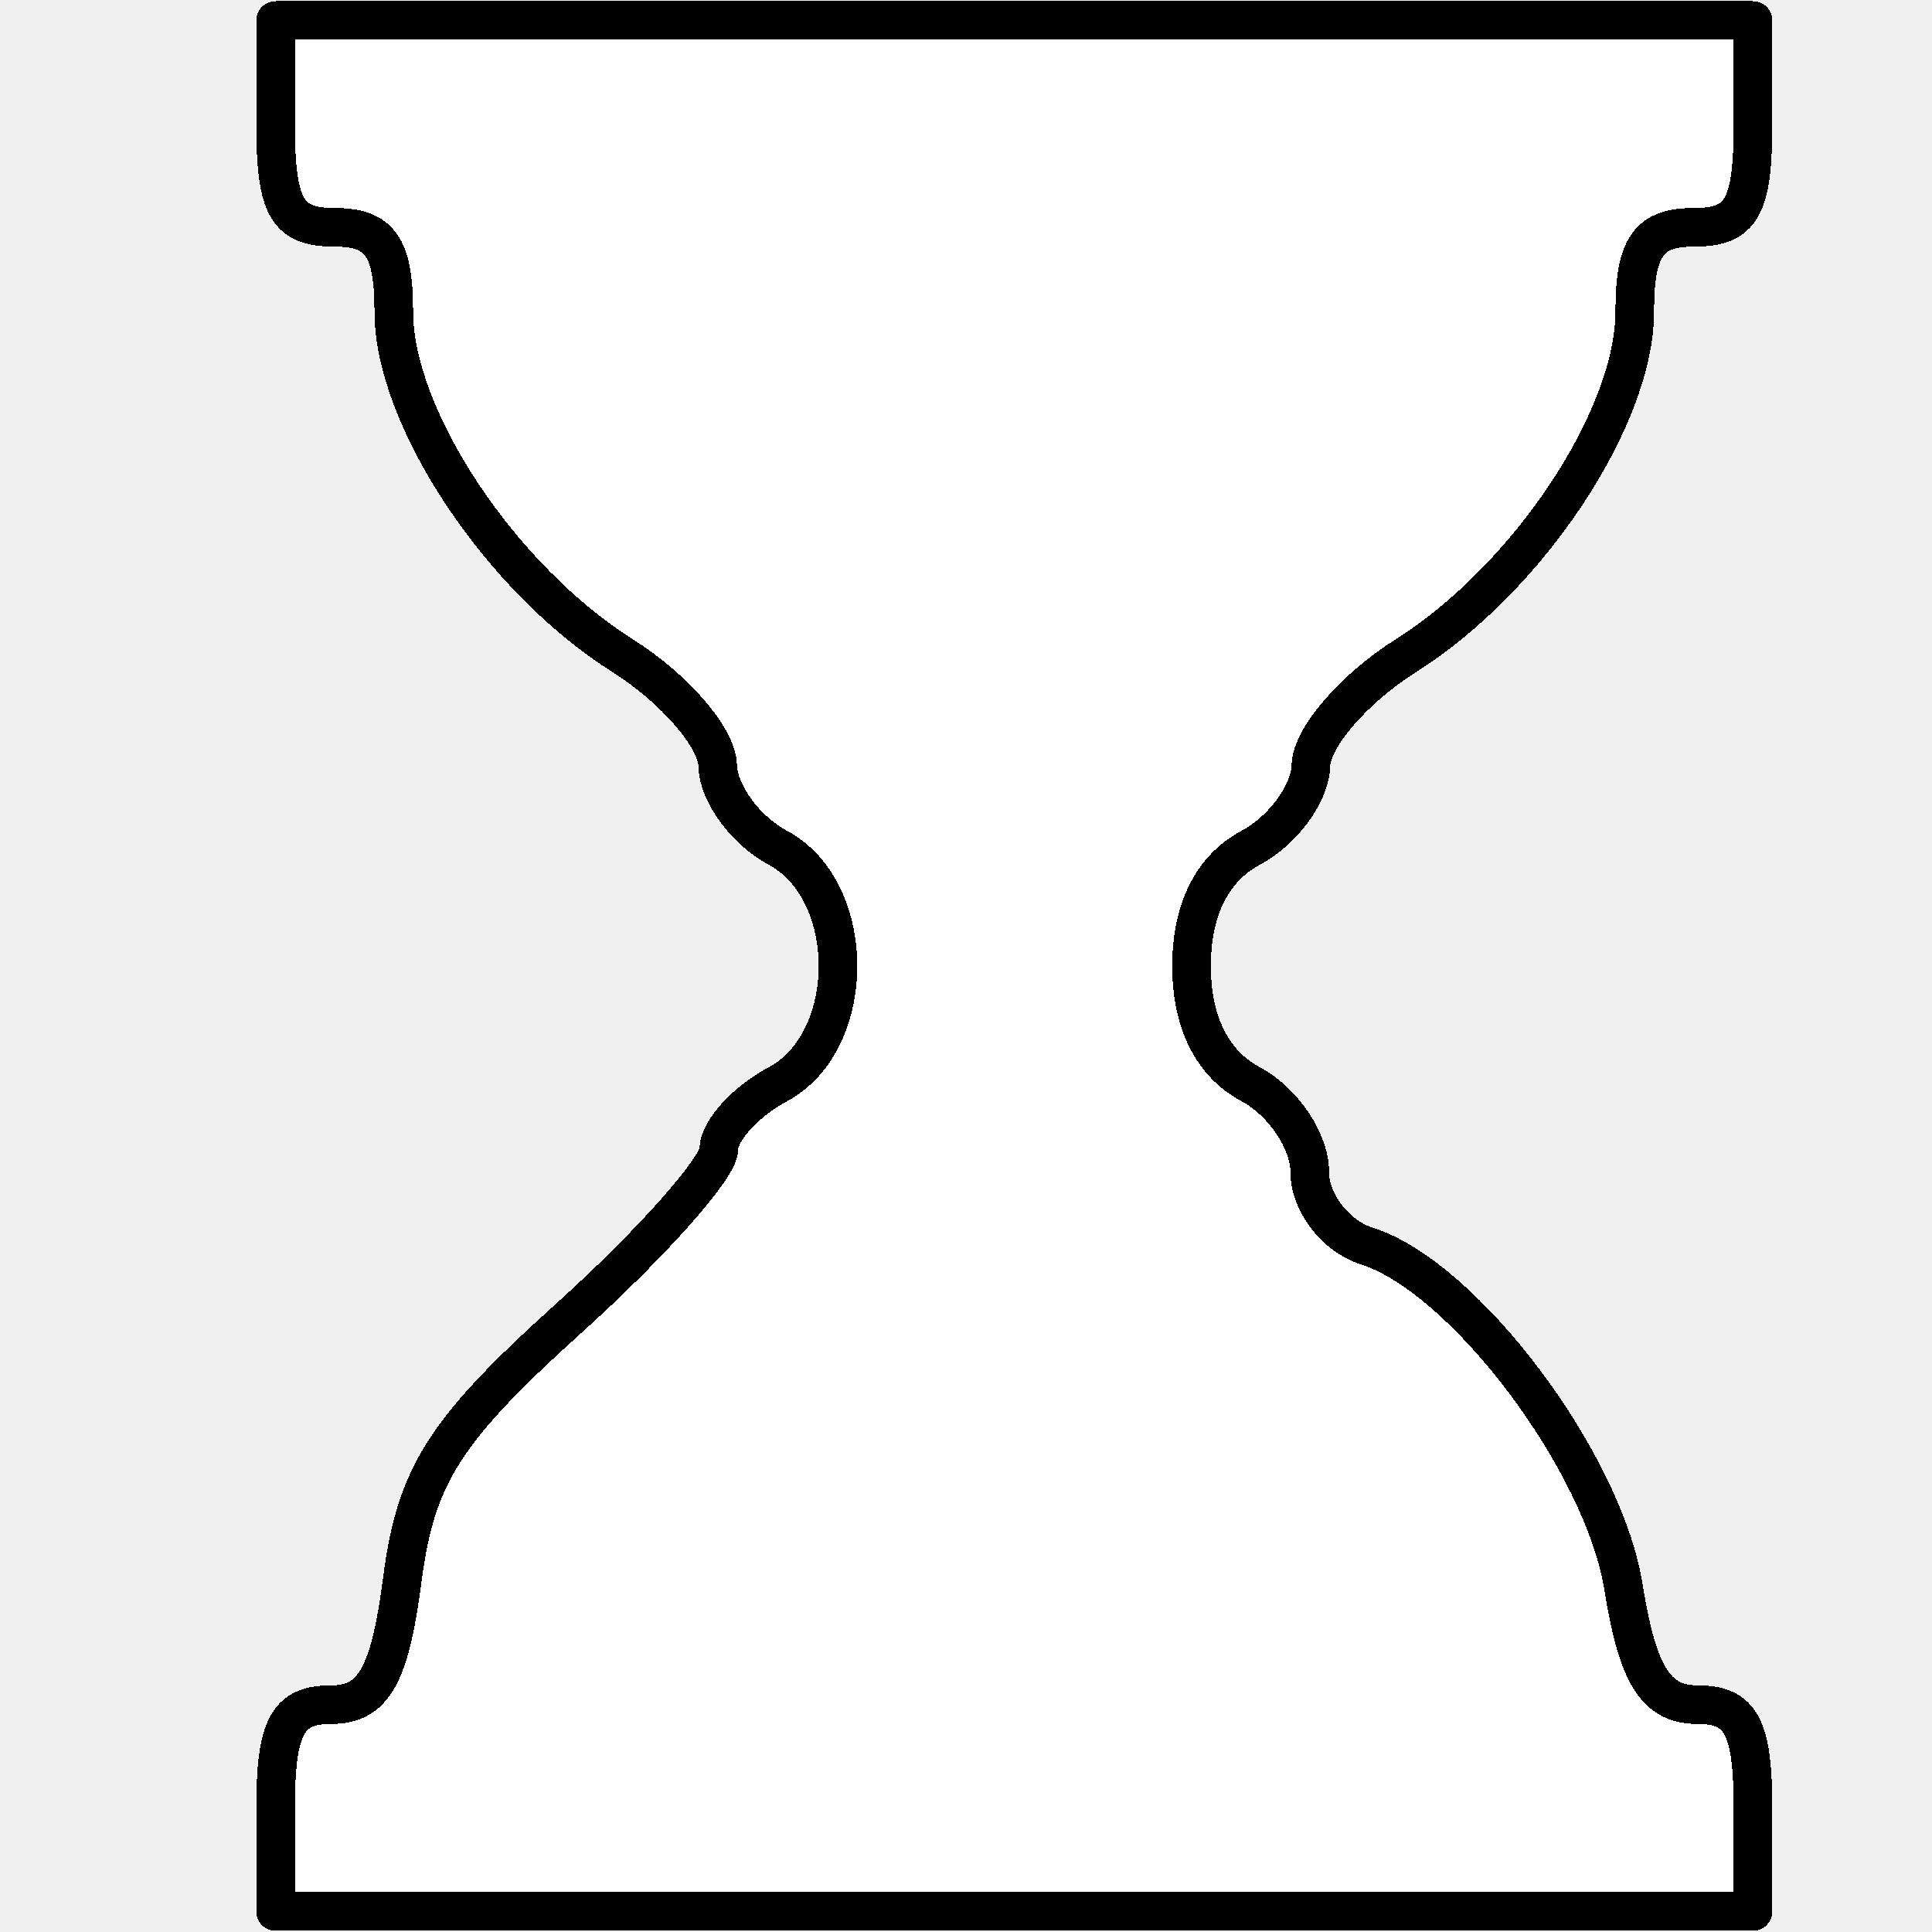
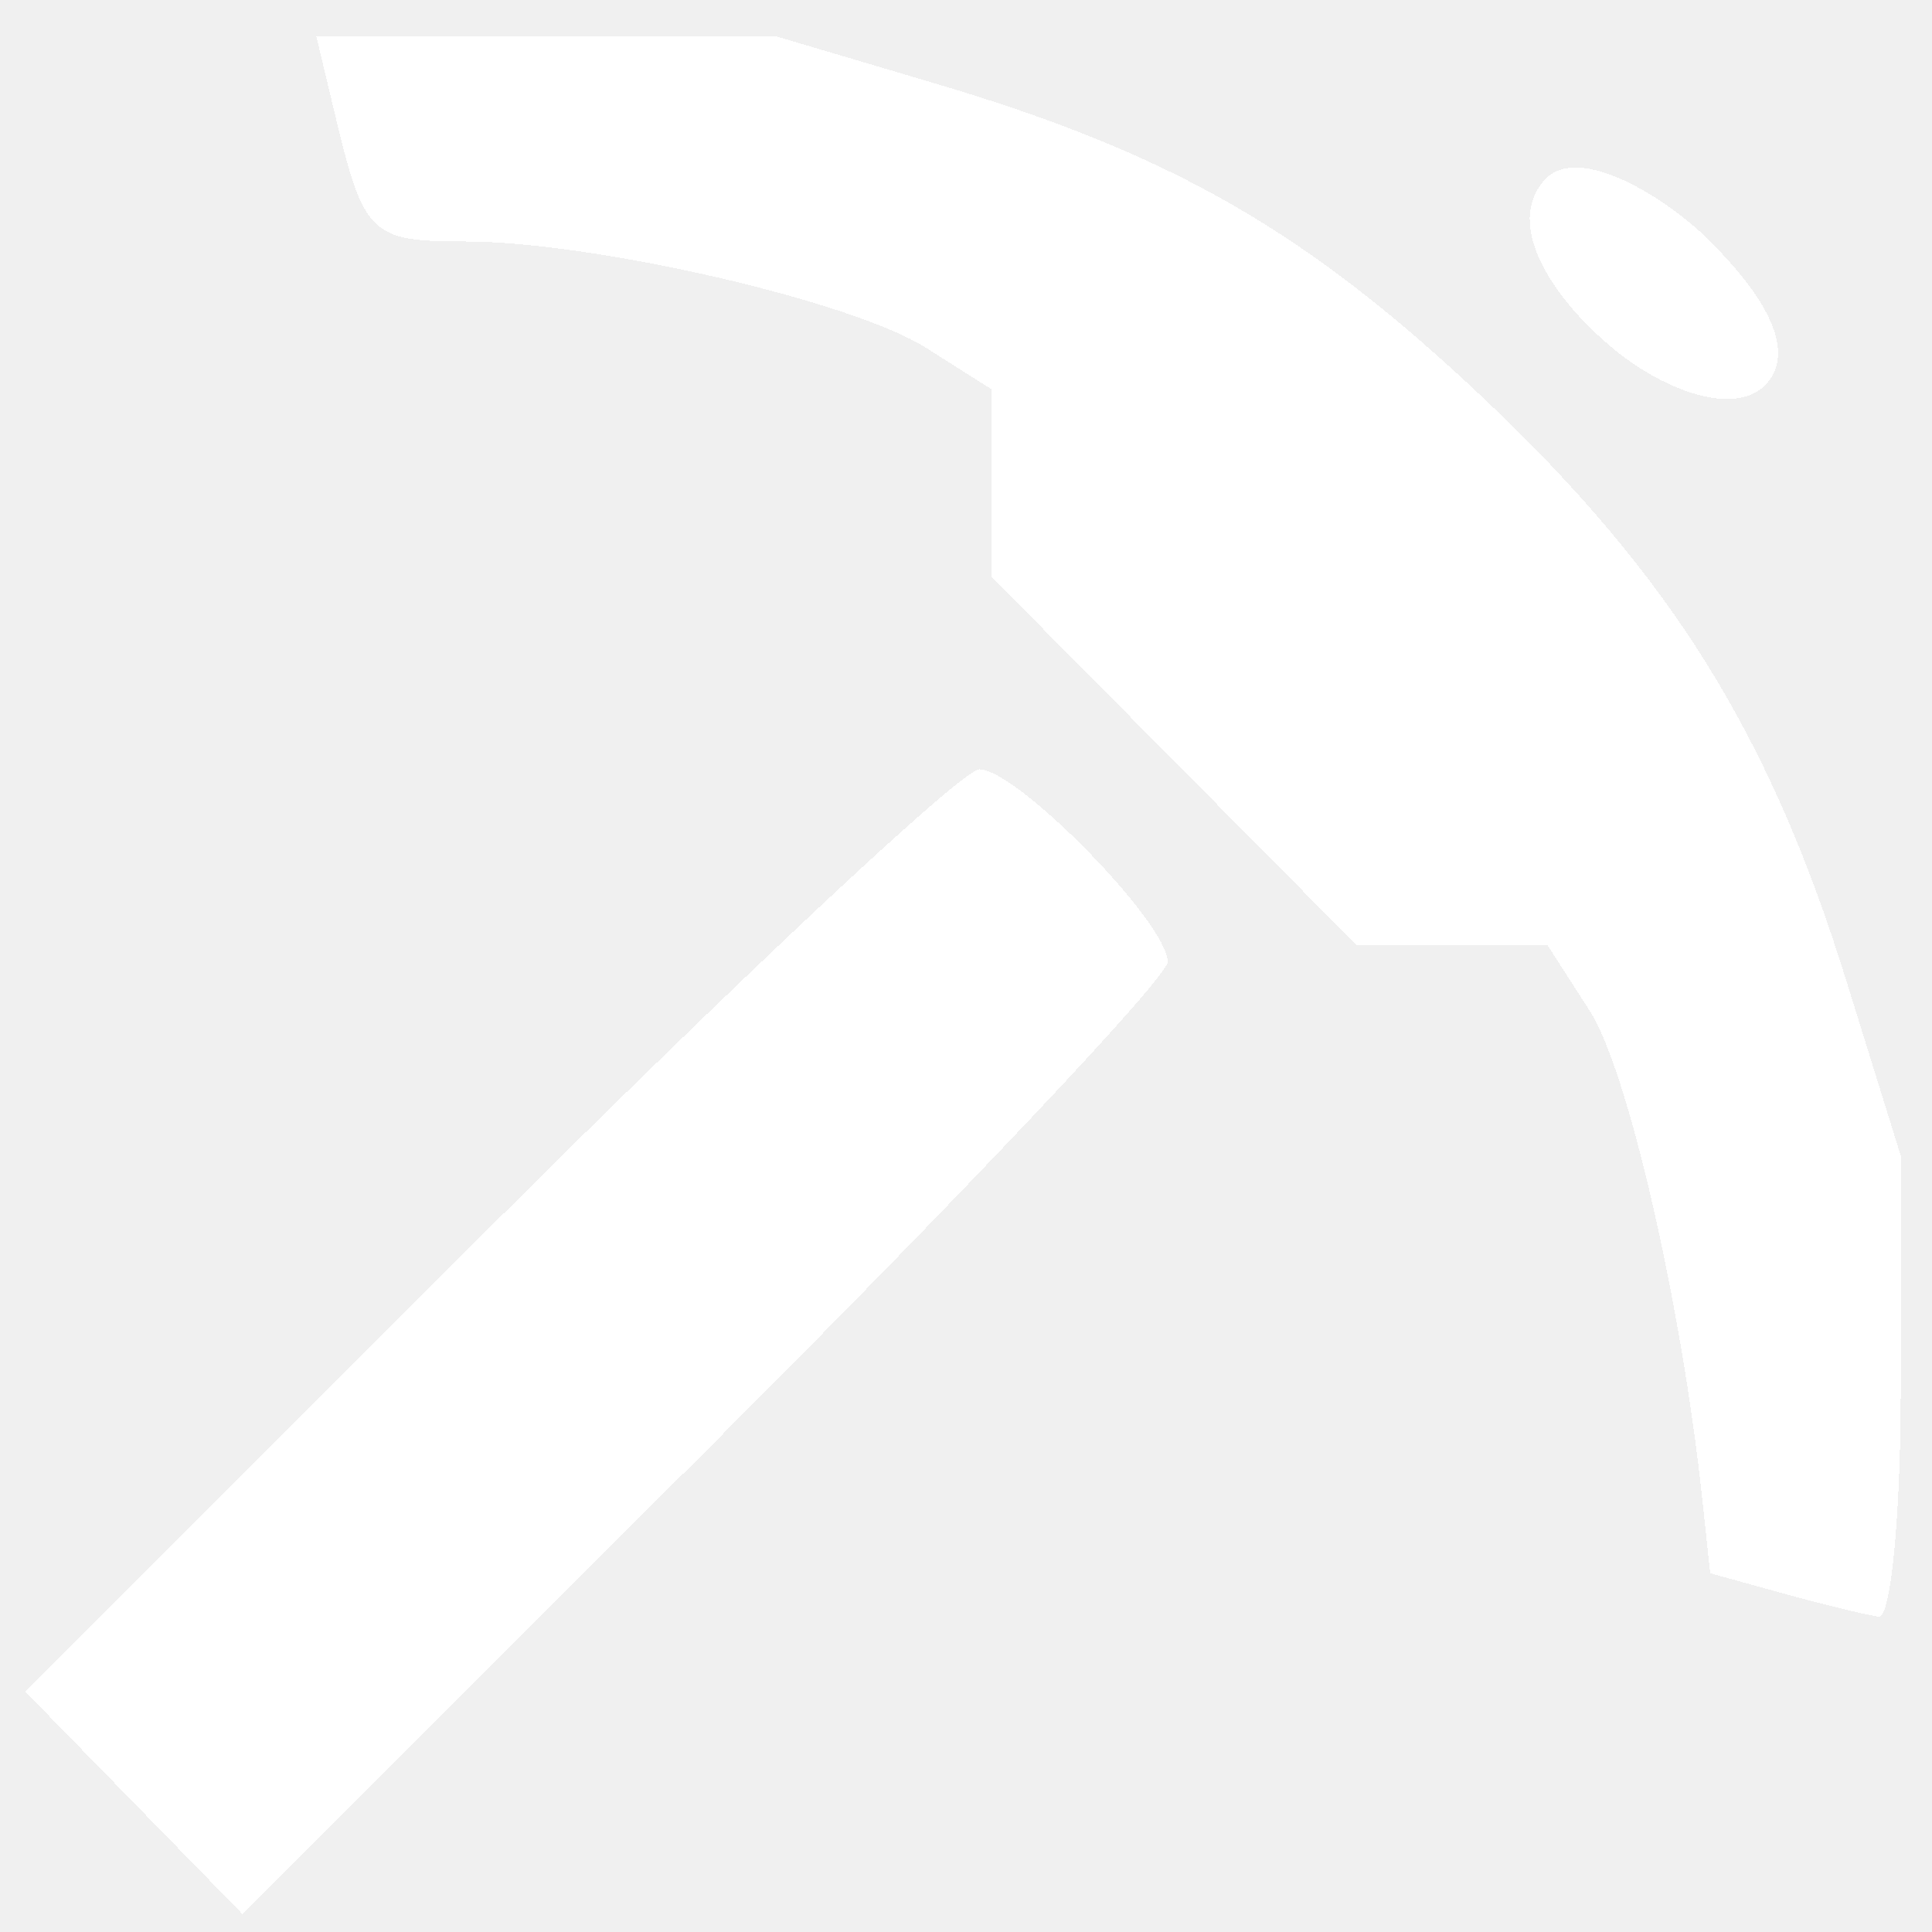
<svg xmlns="http://www.w3.org/2000/svg" width="100" height="100" viewBox="0 0 100 100" id="svg2" version="1.1" shape-rendering="crispEdges">
  <defs id="defs4" />
  <g id="layer1" transform="translate(0,-952.3622)">
-     <path style="fill:#ffffff;fill-opacity:1;stroke:#000000;stroke-width:2;stroke-linecap:round;stroke-linejoin:round;stroke-miterlimit:4;stroke-dasharray:none;stroke-opacity:1" d="m 14.266,1045.949 c 0,-4.207 0.611,-5.353 2.857,-5.353 2.209,0 3.05,-1.475 3.705,-6.5 0.701,-5.376 2.19,-7.711 8.613,-13.503 4.271,-3.852 7.765,-7.785 7.765,-8.74 0,-0.955 1.376,-2.473 3.059,-3.373 4.145,-2.219 4.145,-10.016 0,-12.235 -1.682,-0.9 -3.085,-2.817 -3.118,-4.26 -0.032,-1.442 -2.243,-3.999 -4.913,-5.681 -6.31,-3.976 -11.851,-12.305 -11.851,-17.814 0,-3.342 -0.715,-4.362 -3.059,-4.362 -2.476,0 -3.059,-1.02 -3.059,-5.353 l 0,-5.353 38.234,0 38.234,0 0,5.353 c 0,4.333 -0.583,5.353 -3.059,5.353 -2.344,0 -3.059,1.02 -3.059,4.362 0,5.509 -5.541,13.838 -11.851,17.814 -2.67,1.682 -4.881,4.239 -4.913,5.681 -0.032,1.442 -1.435,3.359 -3.118,4.26 -1.99,1.065 -3.059,3.202 -3.059,6.117 0,2.915 1.069,5.052 3.059,6.117 1.682,0.9 3.059,2.943 3.059,4.539 0,1.596 1.334,3.325 2.965,3.843 5.046,1.602 12.24,11.168 13.277,17.657 0.731,4.573 1.68,6.077 3.835,6.077 2.253,0 2.863,1.141 2.863,5.353 l 0,5.353 -38.234,0 -38.234,0 0,-5.353 z" id="path3347" />
+     <path style="fill:#ffffff;fill-opacity:1" d="m 6.92,1045.666 -5.624,-5.759 23.898,-23.863 c 13.144,-13.125 24.616,-23.863 25.494,-23.863 1.961,0 9.752,7.962 9.752,9.966 0,0.799 -10.777,12.214 -23.949,25.366 l -23.949,23.913 z m 85.393,-10.824 -3.794,-1.049 -0.397,-3.732 c -1.085,-10.2 -3.867,-22.308 -5.827,-25.359 l -2.193,-3.415 -4.941,0 -4.941,0 -9.442,-9.527 -9.442,-9.526 0,-4.857 0,-4.857 -3.415,-2.161 c -3.827,-2.421 -17.195,-5.498 -23.889,-5.498 -4.827,0 -5.211,-0.372 -6.664,-6.45 l -0.998,-4.174 11.895,0 11.895,0 8.243,2.444 c 12.253,3.633 19.241,7.644 28.388,16.294 9.661,9.137 14.795,17.363 18.733,30.018 l 2.859,9.187 0,12.006 c 0,6.604 -0.512,11.938 -1.138,11.855 -0.626,-0.084 -2.846,-0.623 -4.933,-1.2 z m -9.265,-64.823 c -2.791,-2.449 -5.117,-6.046 -3.123,-8.322 1.781,-2.032 6.522,1.069 8.507,3.074 2.64,2.611 4.61,5.555 3.051,7.398 -1.587,1.876 -5.596,0.396 -8.435,-2.15 z" id="path4866" />
  </g>
</svg>
